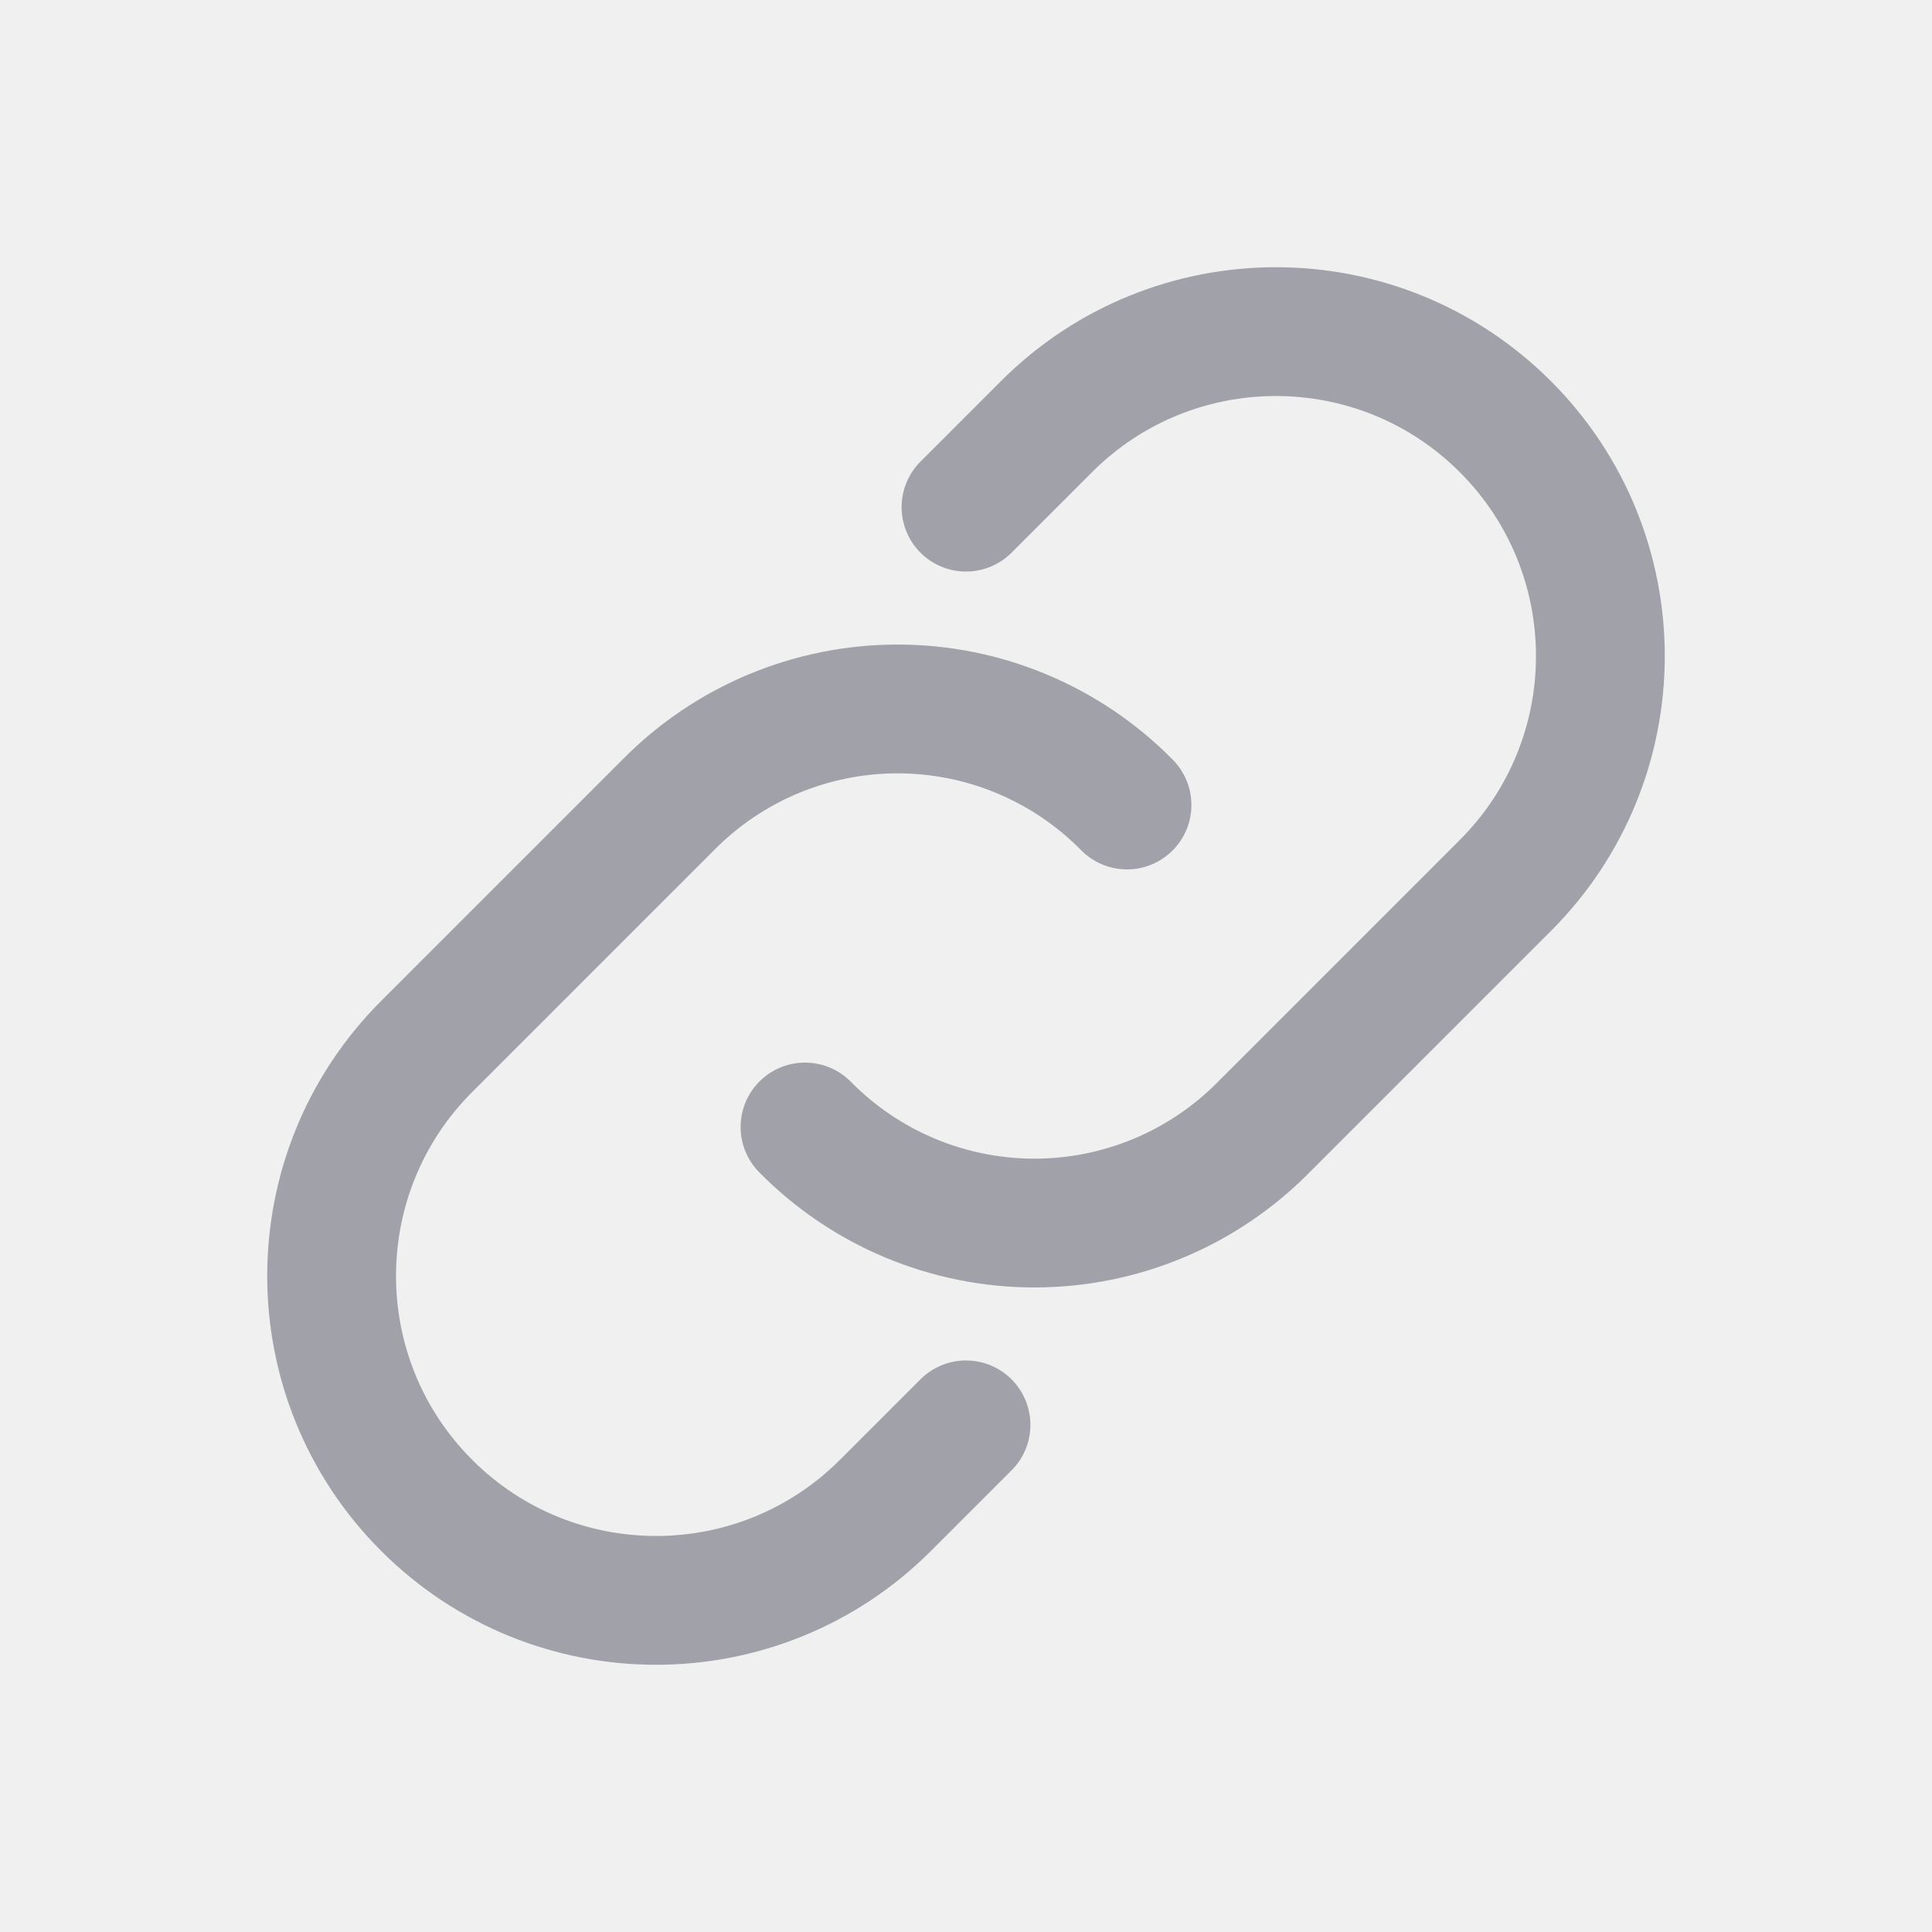
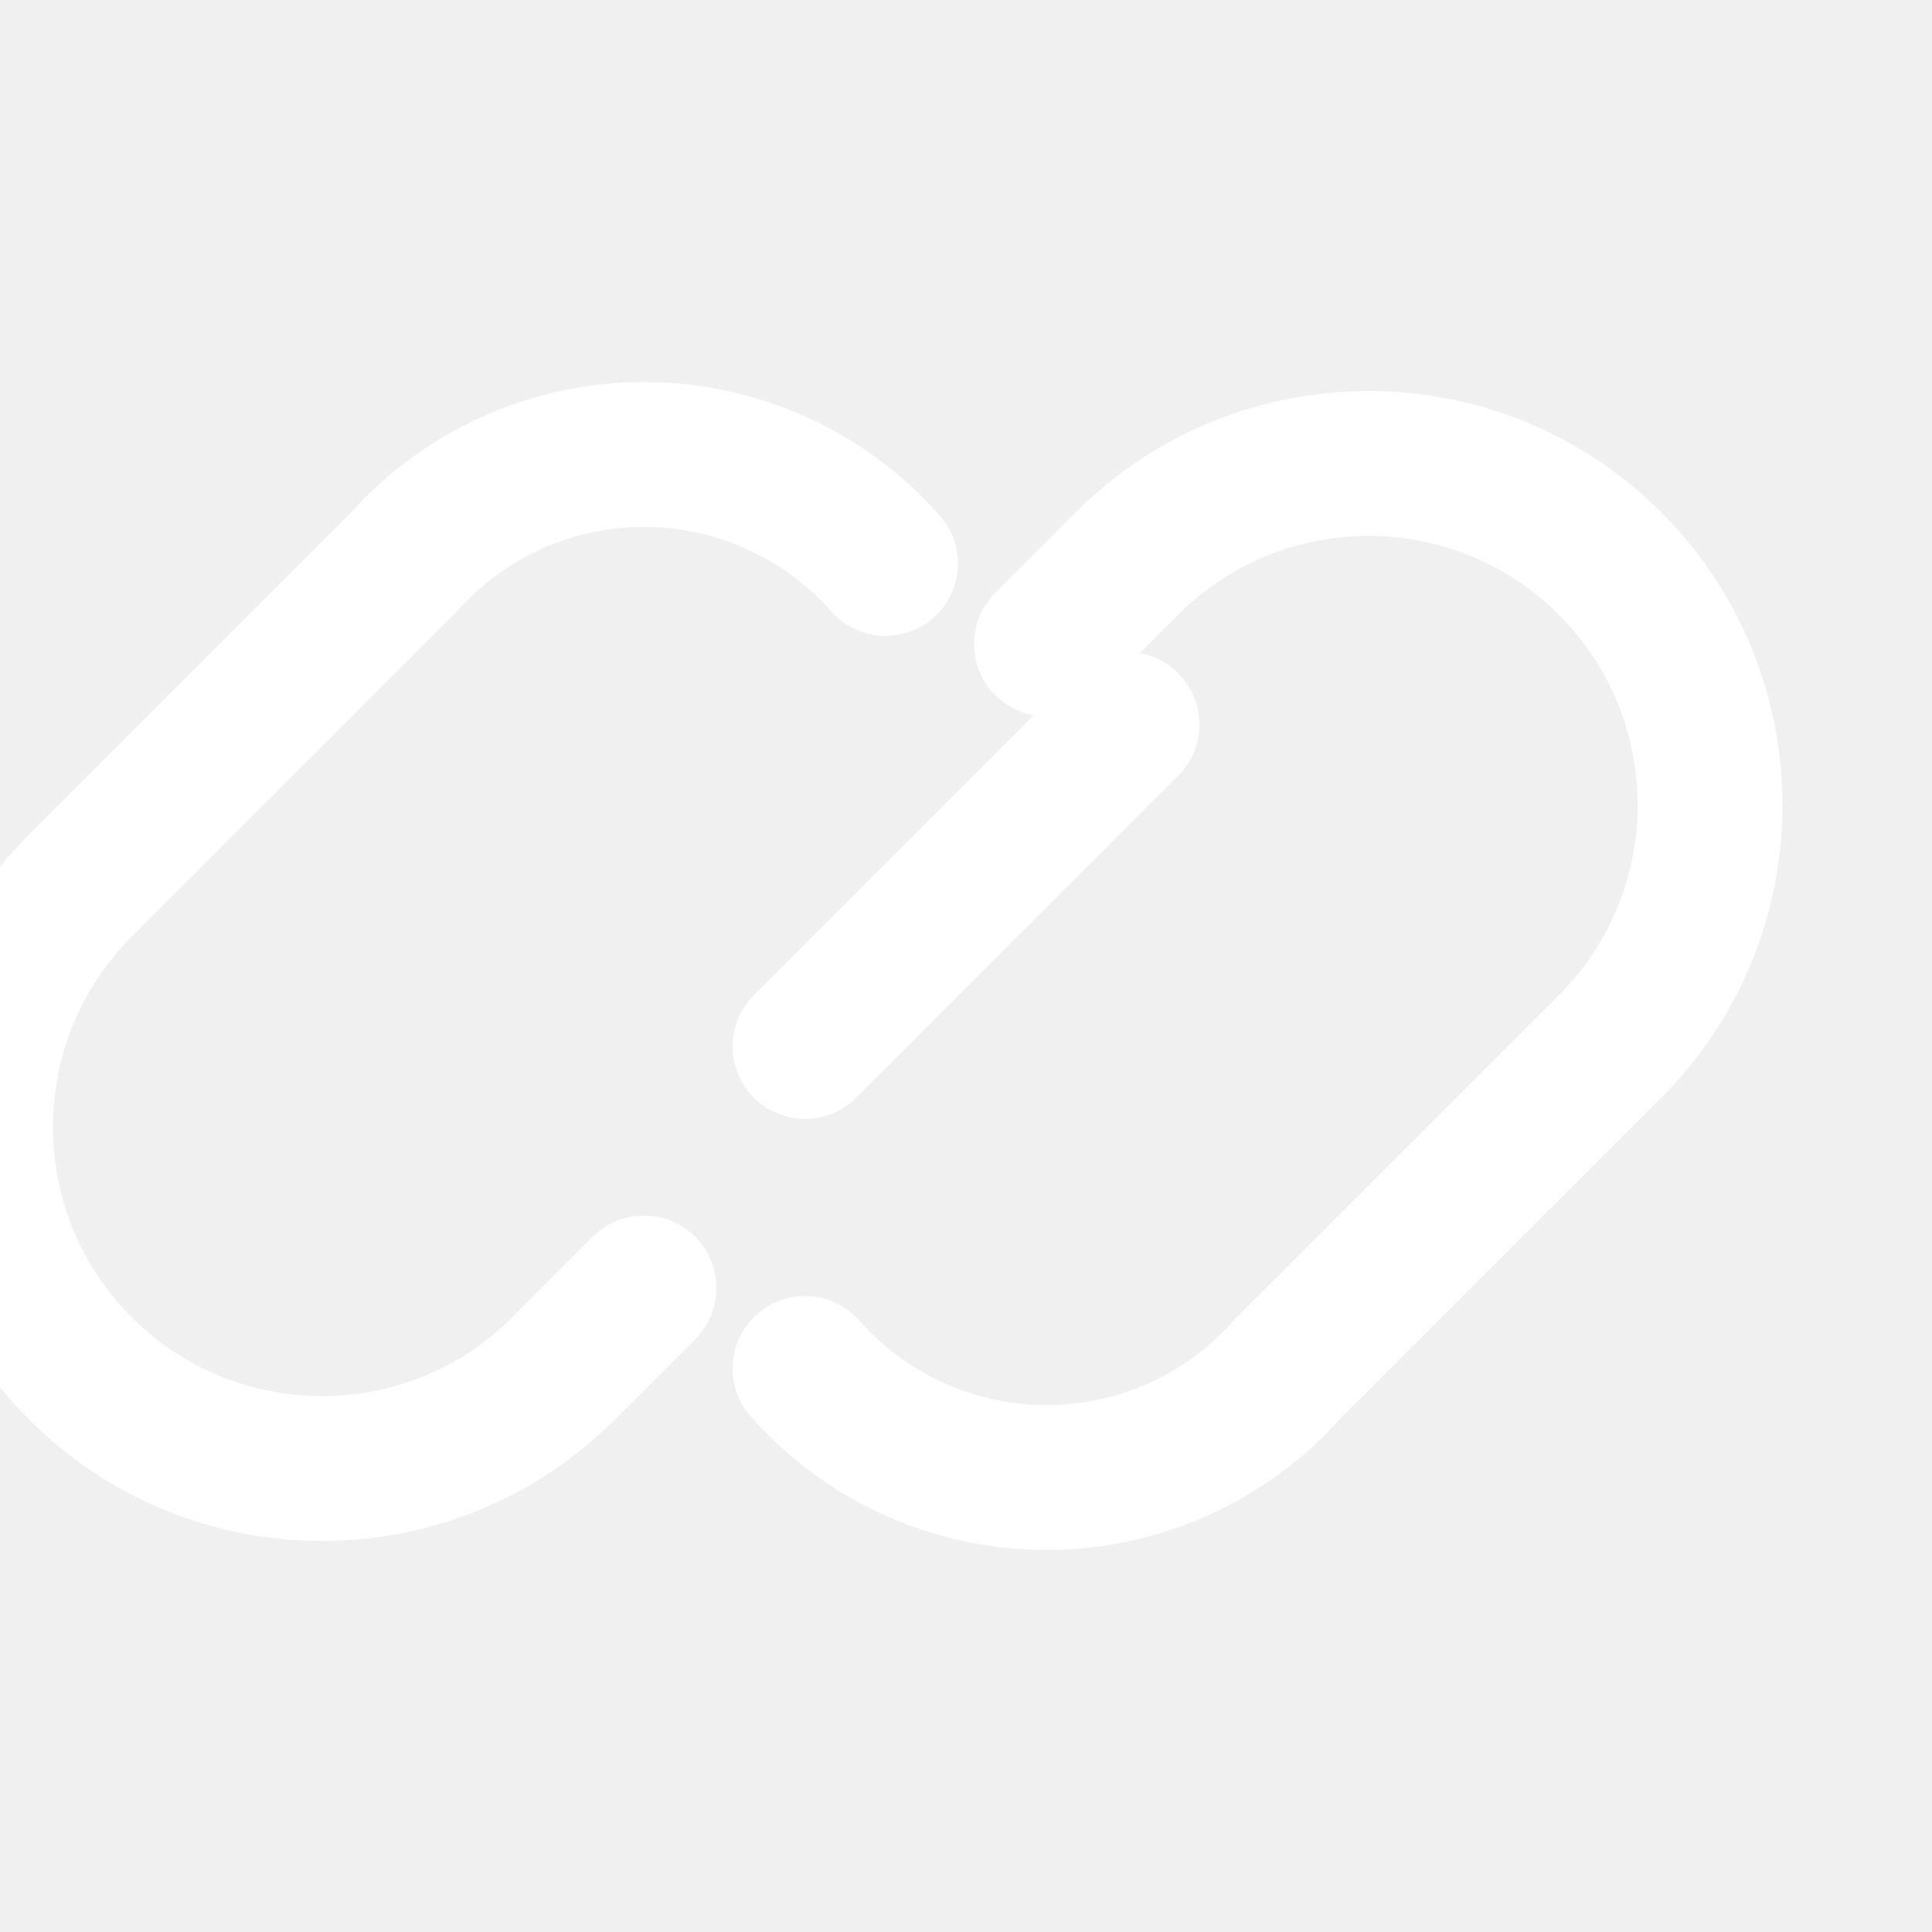
- <svg xmlns="http://www.w3.org/2000/svg" viewBox="0 0 24 24" fill="none" stroke="#A1A1AA" stroke-width="1.6" stroke-linecap="round" stroke-linejoin="round">
-   <path d="M10 14a4 4 0 0 0 5.7 0l3-3a4 4 0 0 0-5.7-5.7l-1 1M14 10a4 4 0 0 0-5.7 0l-3 3a4 4 0 0 0 5.7 5.7l1-1" />
+ <svg xmlns="http://www.w3.org/2000/svg" viewBox="0 0 24 24" fill="none" stroke="white" stroke-width="1.8" stroke-linecap="round">
+   <path d="m10 13 4-4M8 16l-1 1a4 4 0 0 1-6-6l4-4a4 4 0 0 1 6 0m2 1 1-1a4 4 0 0 1 6 6l-4 4a4 4 0 0 1-6 0" />
</svg>
